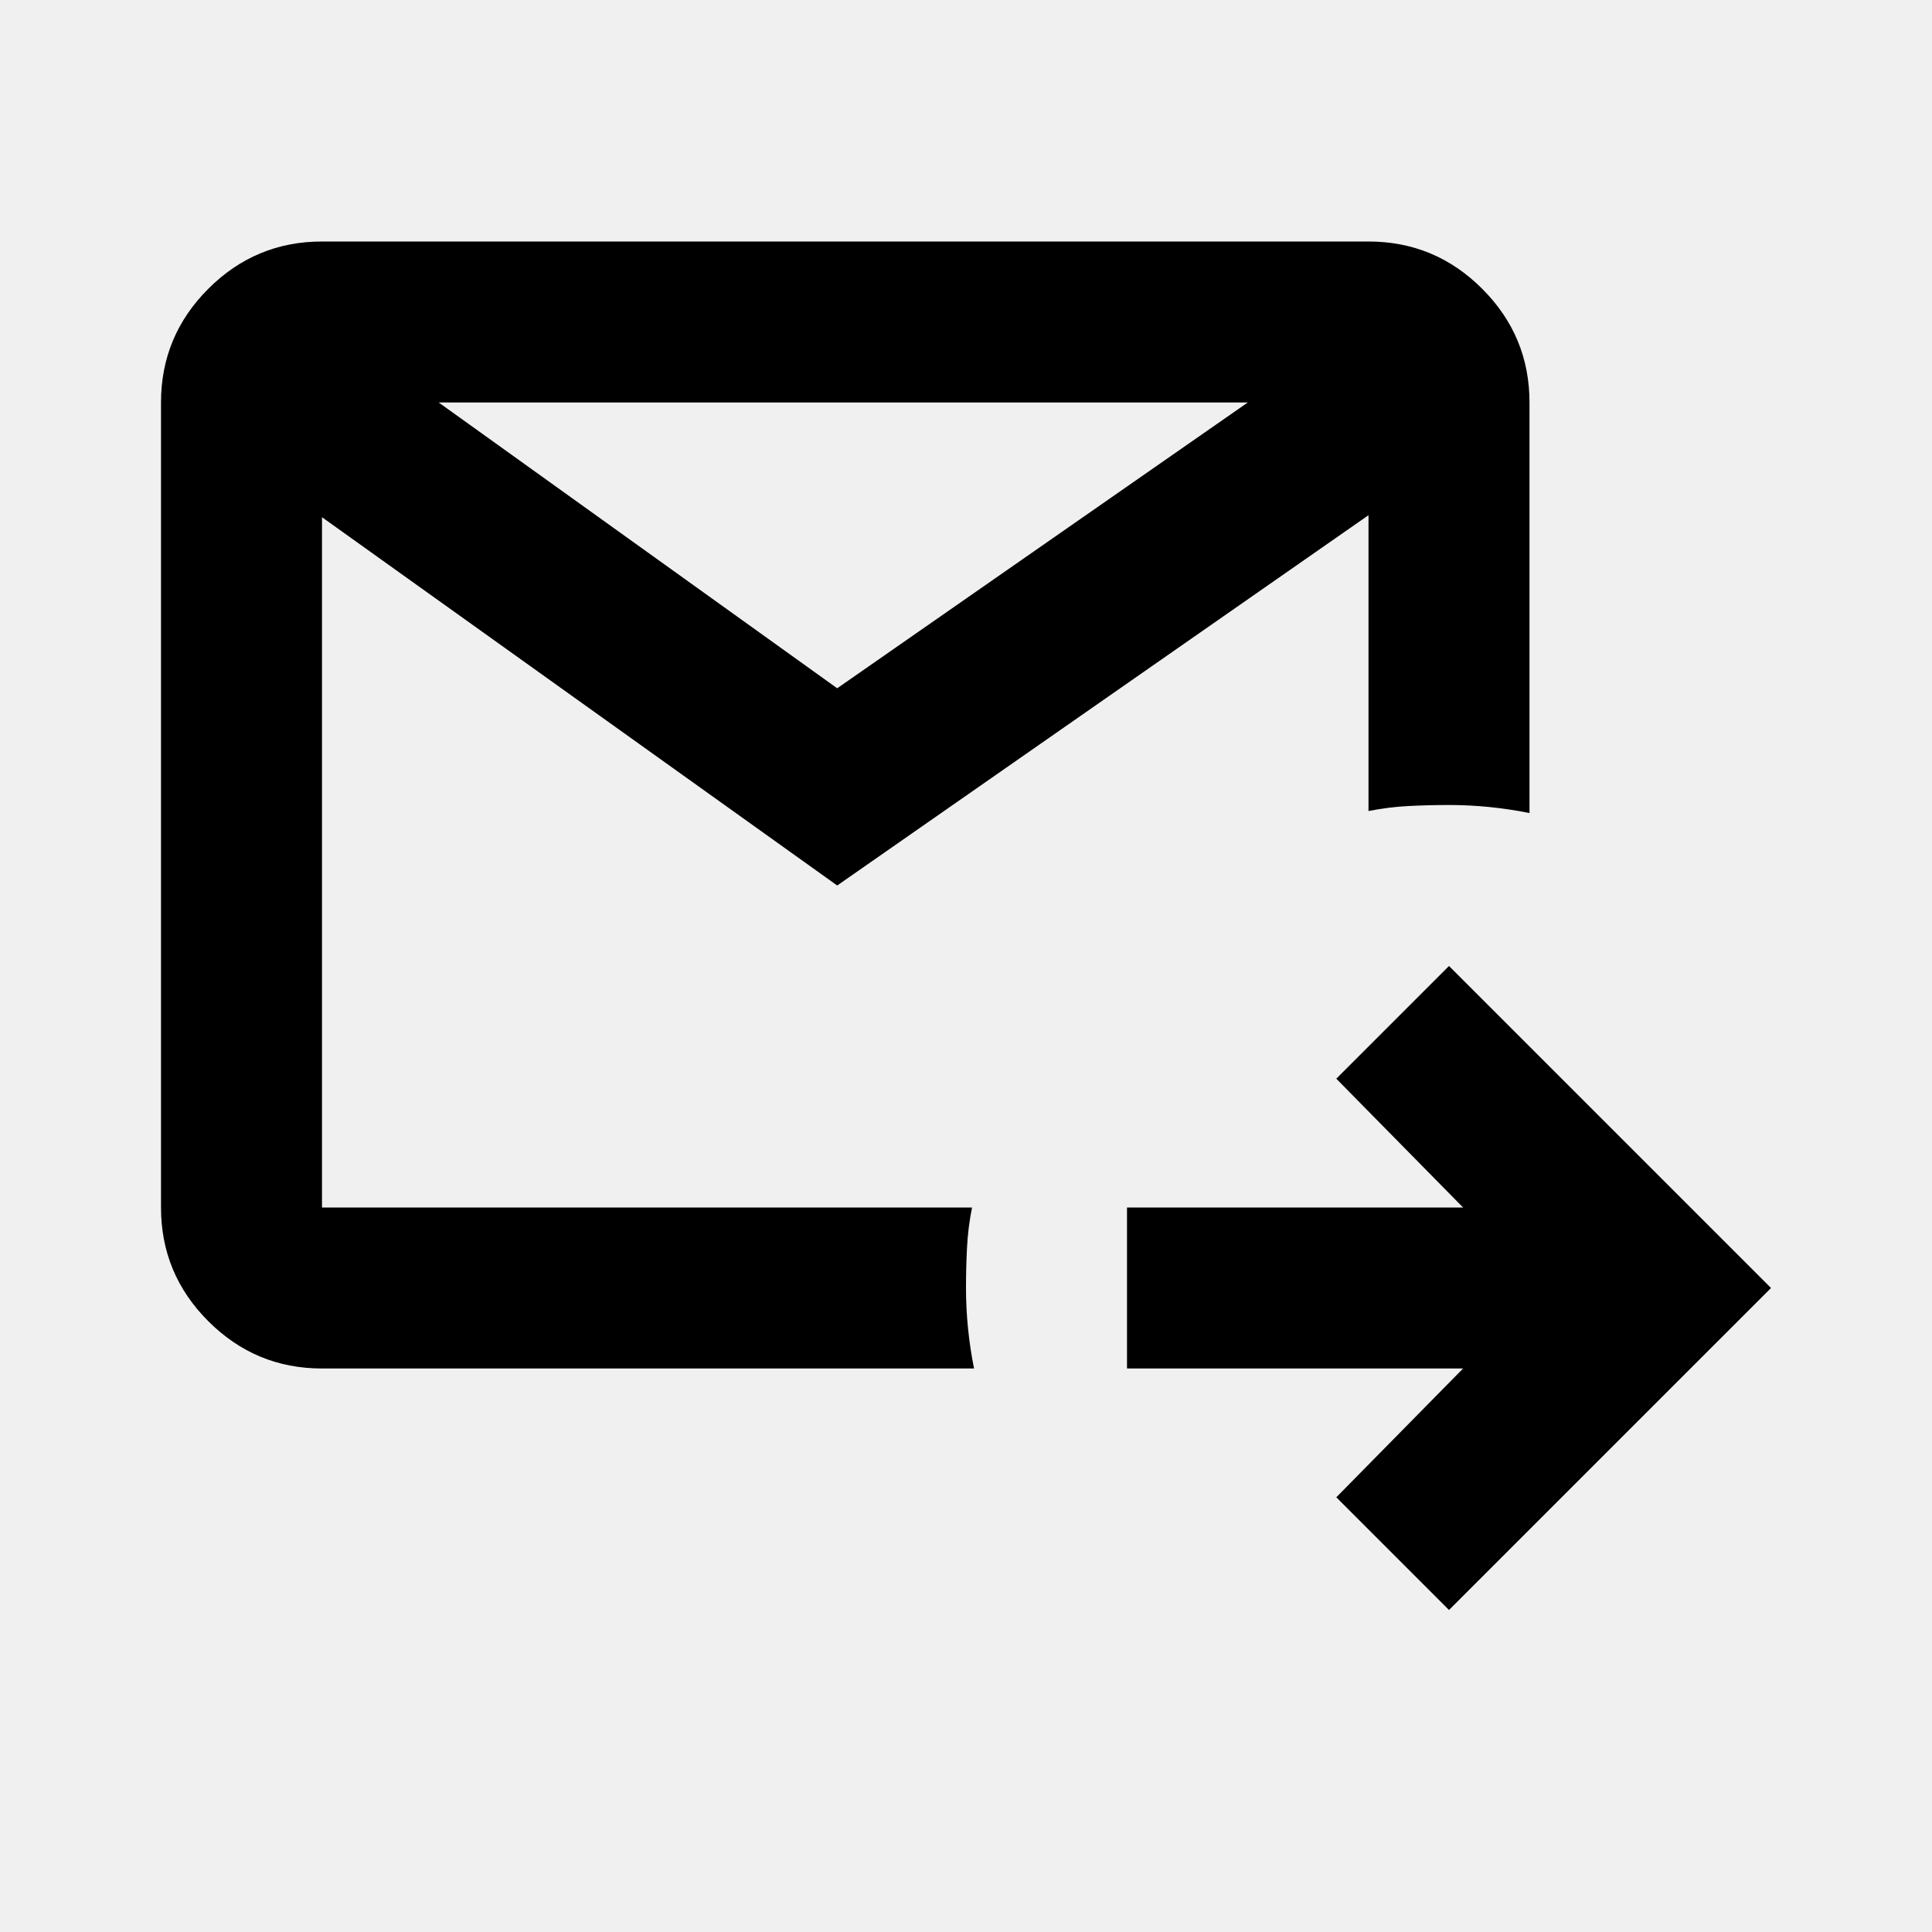
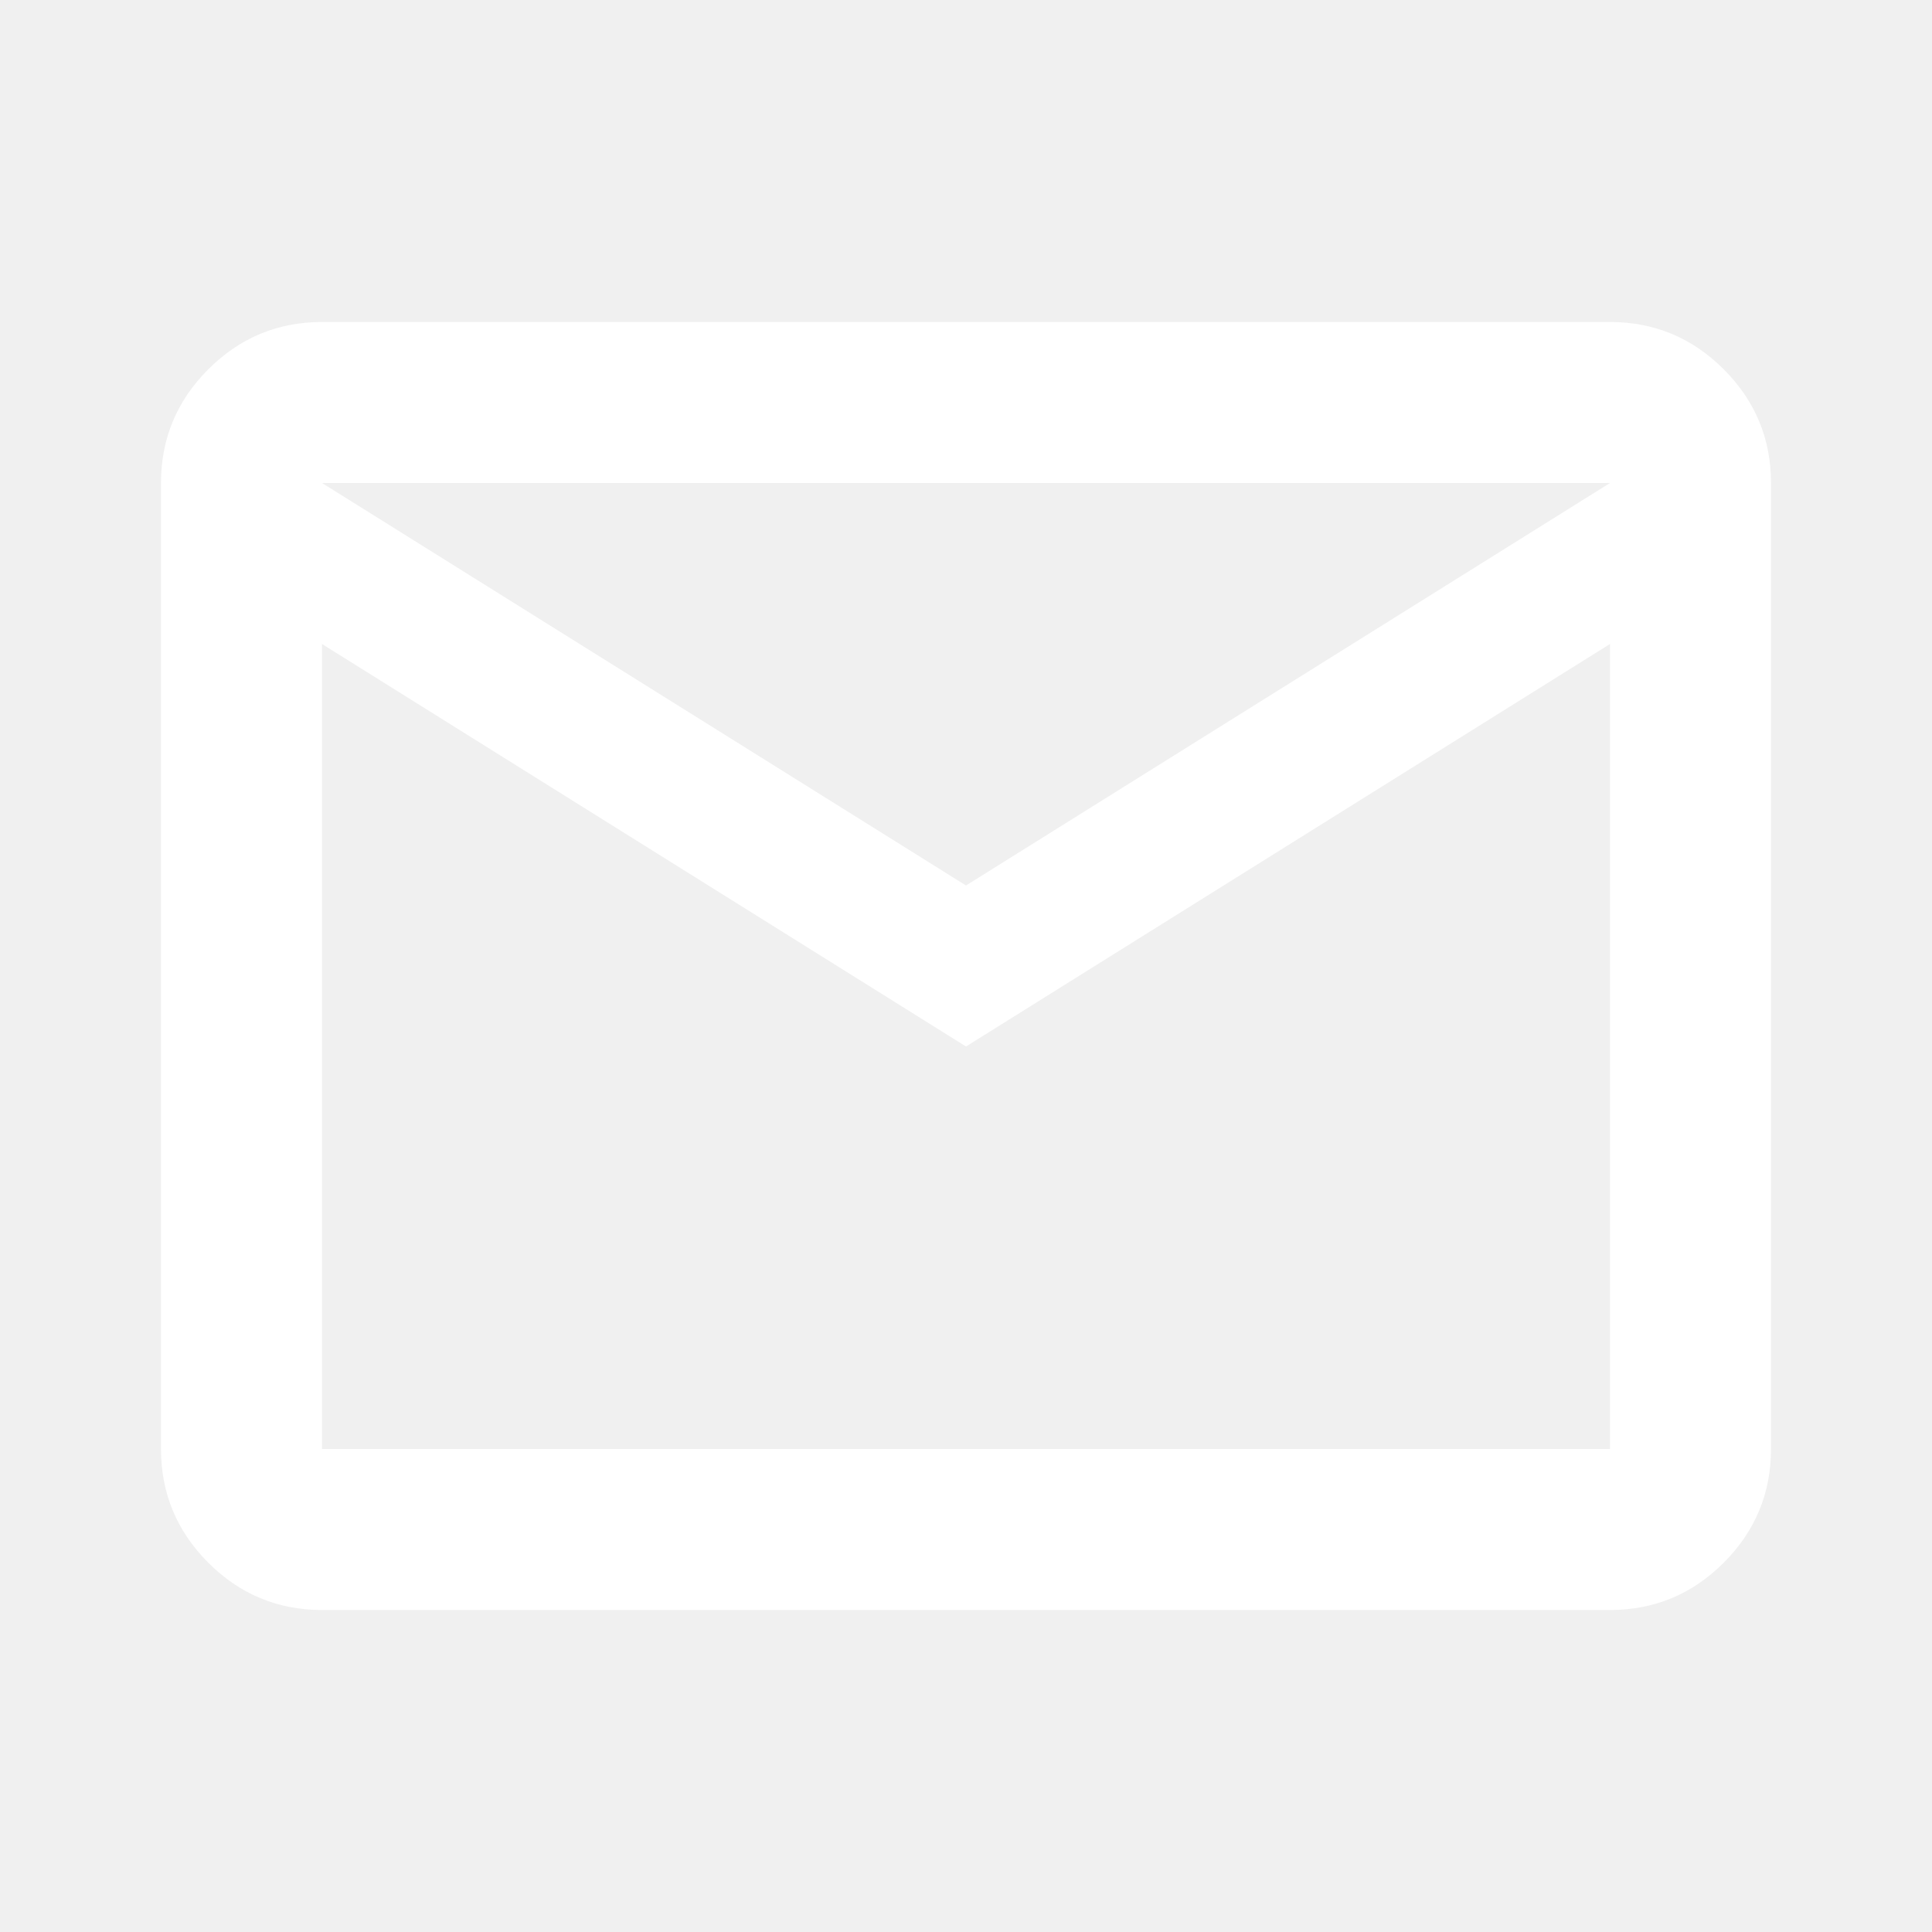
- <svg xmlns="http://www.w3.org/2000/svg" height="24px" viewBox="0 -960 960 960" width="24px" fill="#000000000000000000000000000">
-   <path d="m720-160-56-56 63-64H560v-80h167l-63-64 56-56 160 160-160 160ZM160-280q-33 0-56.5-23.5T80-360v-400q0-33 23.5-56.5T160-840h520q33 0 56.5 23.5T760-760v204q-10-2-20-3t-20-1q-10 0-20 .5t-20 2.5v-147L416-520 160-703v343h323q-2 10-2.5 20t-.5 20q0 10 1 20t3 20H160Zm58-480 198 142 204-142H218Zm-58 400v-400 400Z" />
+ <svg xmlns="http://www.w3.org/2000/svg" height="24px" viewBox="0 -960 960 960" width="24px" fill="#FFFFFF">
+   <path d="M160-160q-33 0-56.5-23.5T80-240v-480q0-33 23.5-56.5T160-800h640q33 0 56.5 23.5T880-720v480q0 33-23.5 56.5T800-160H160Zm320-280L160-640v400h640v-400L480-440Zm0-80 320-200H160l320 200ZM160-640v-80 480-400Z" />
</svg>
